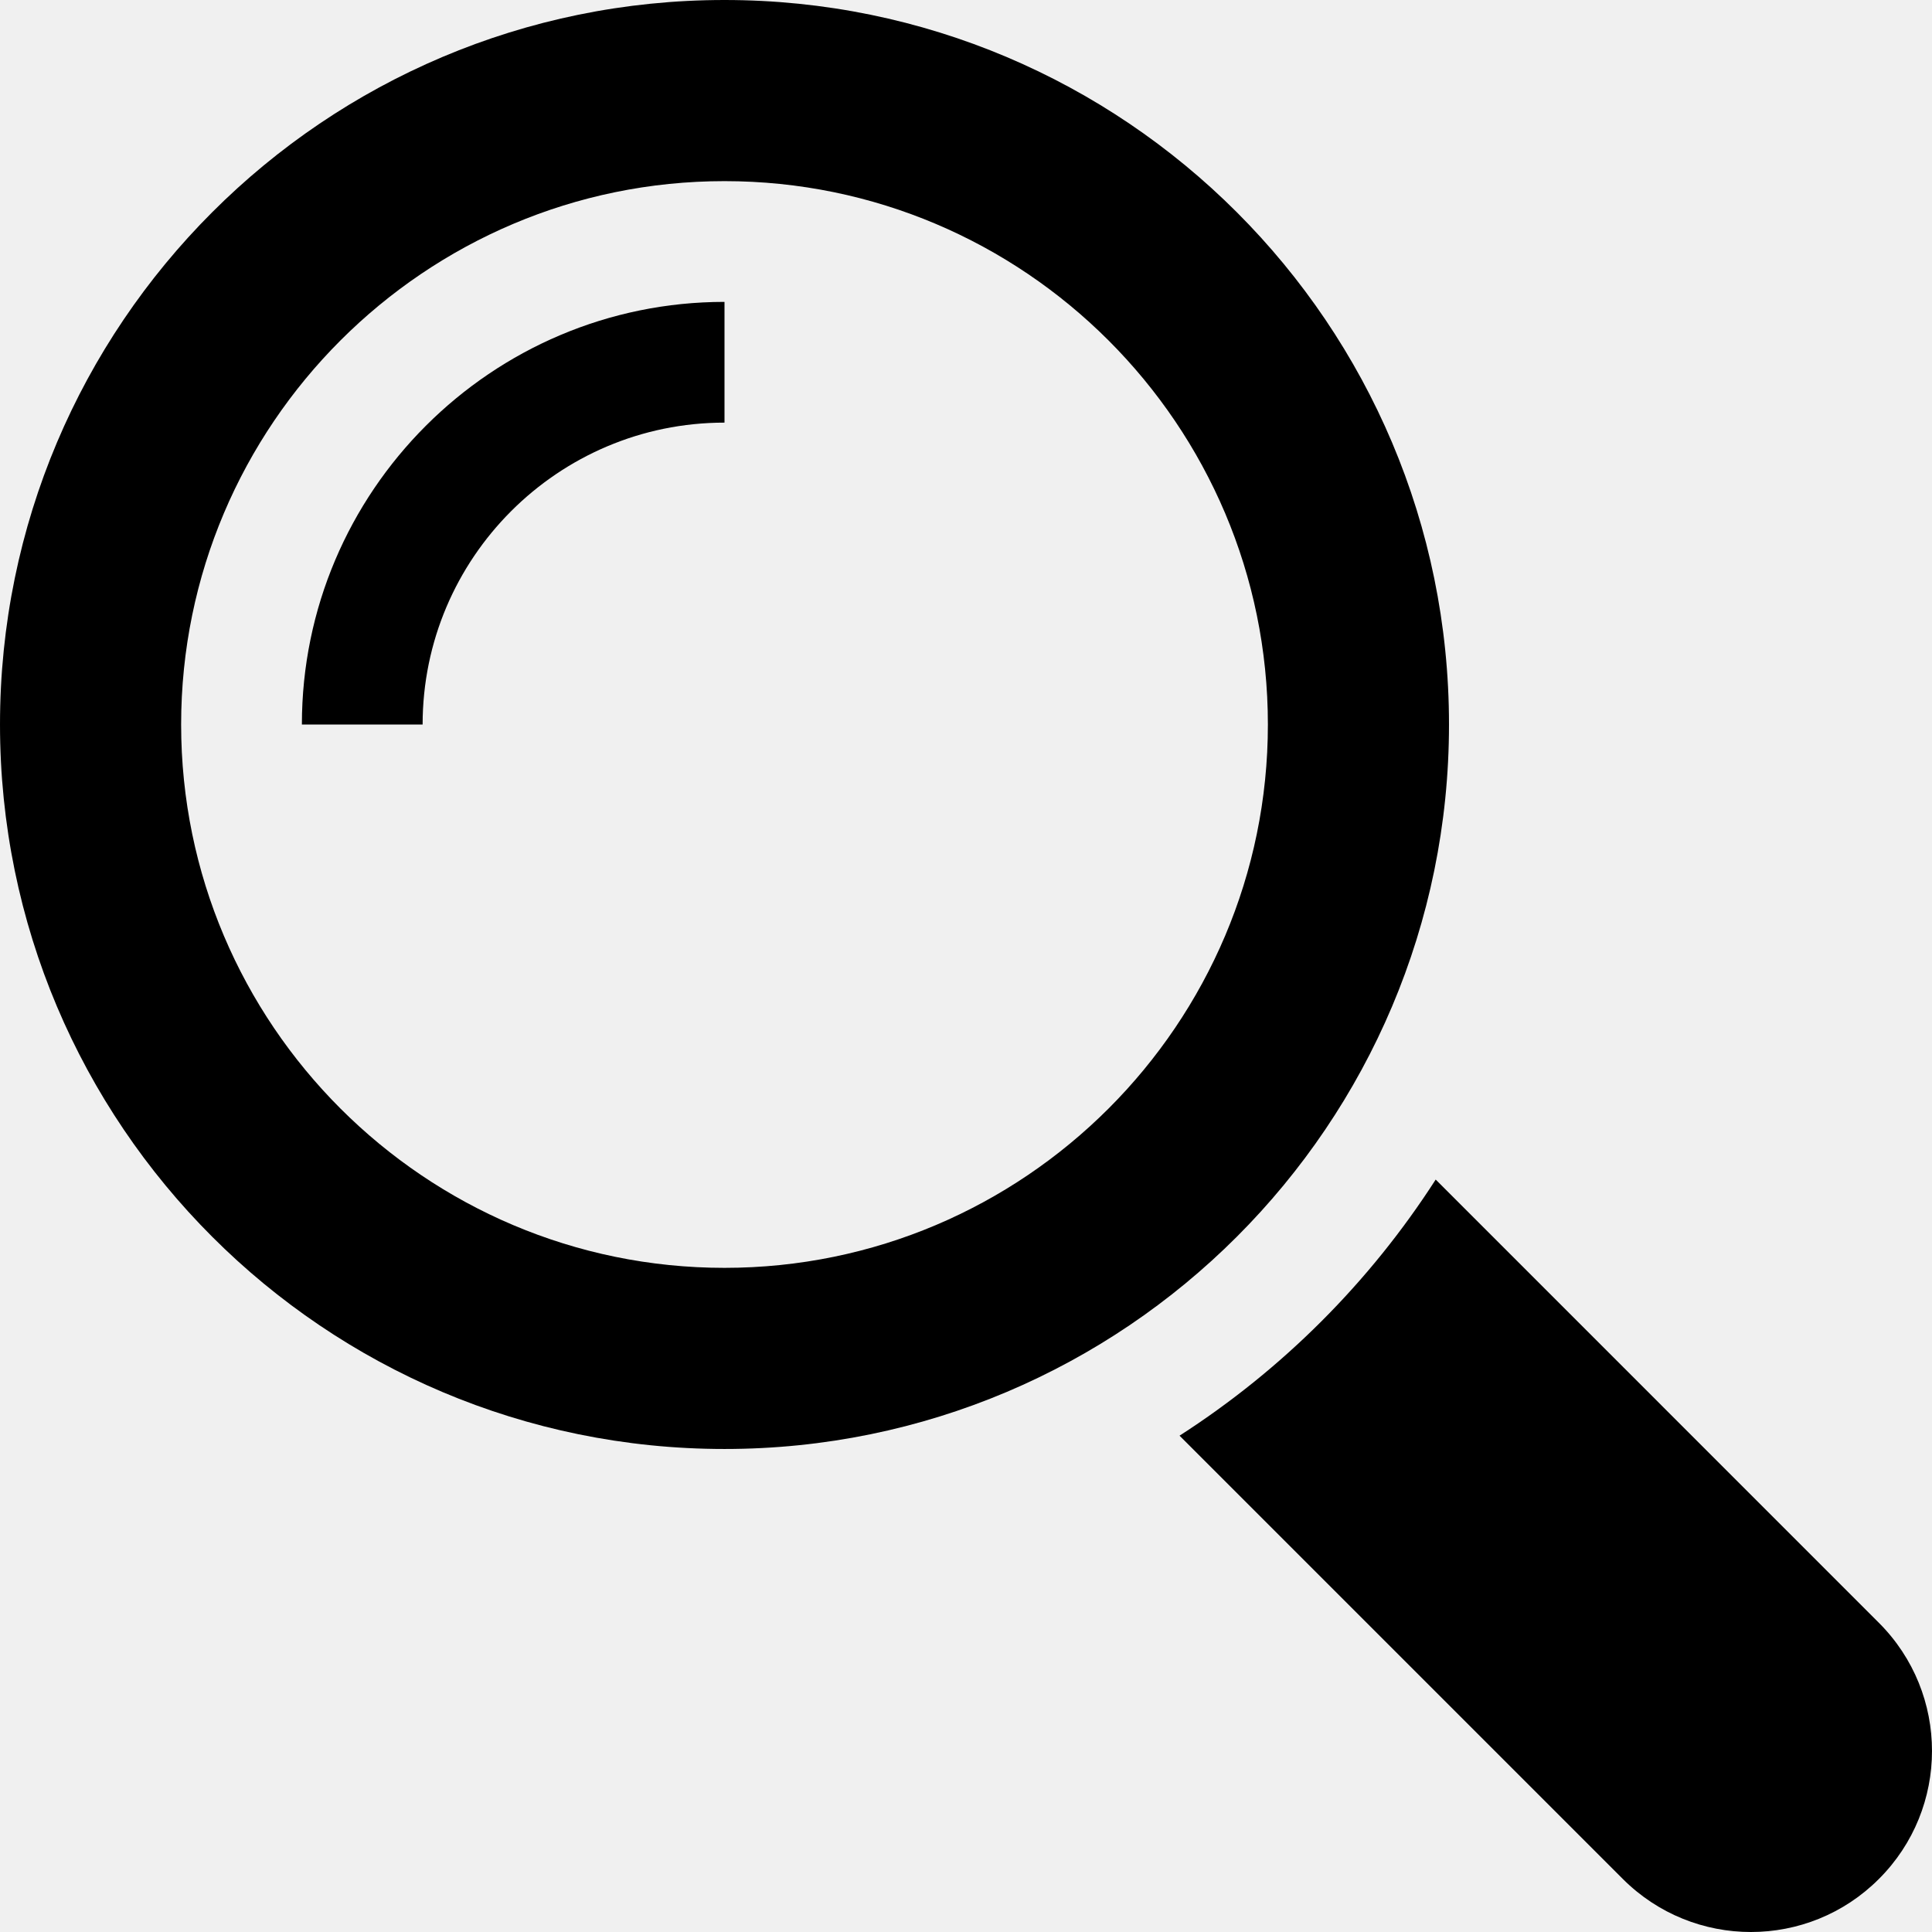
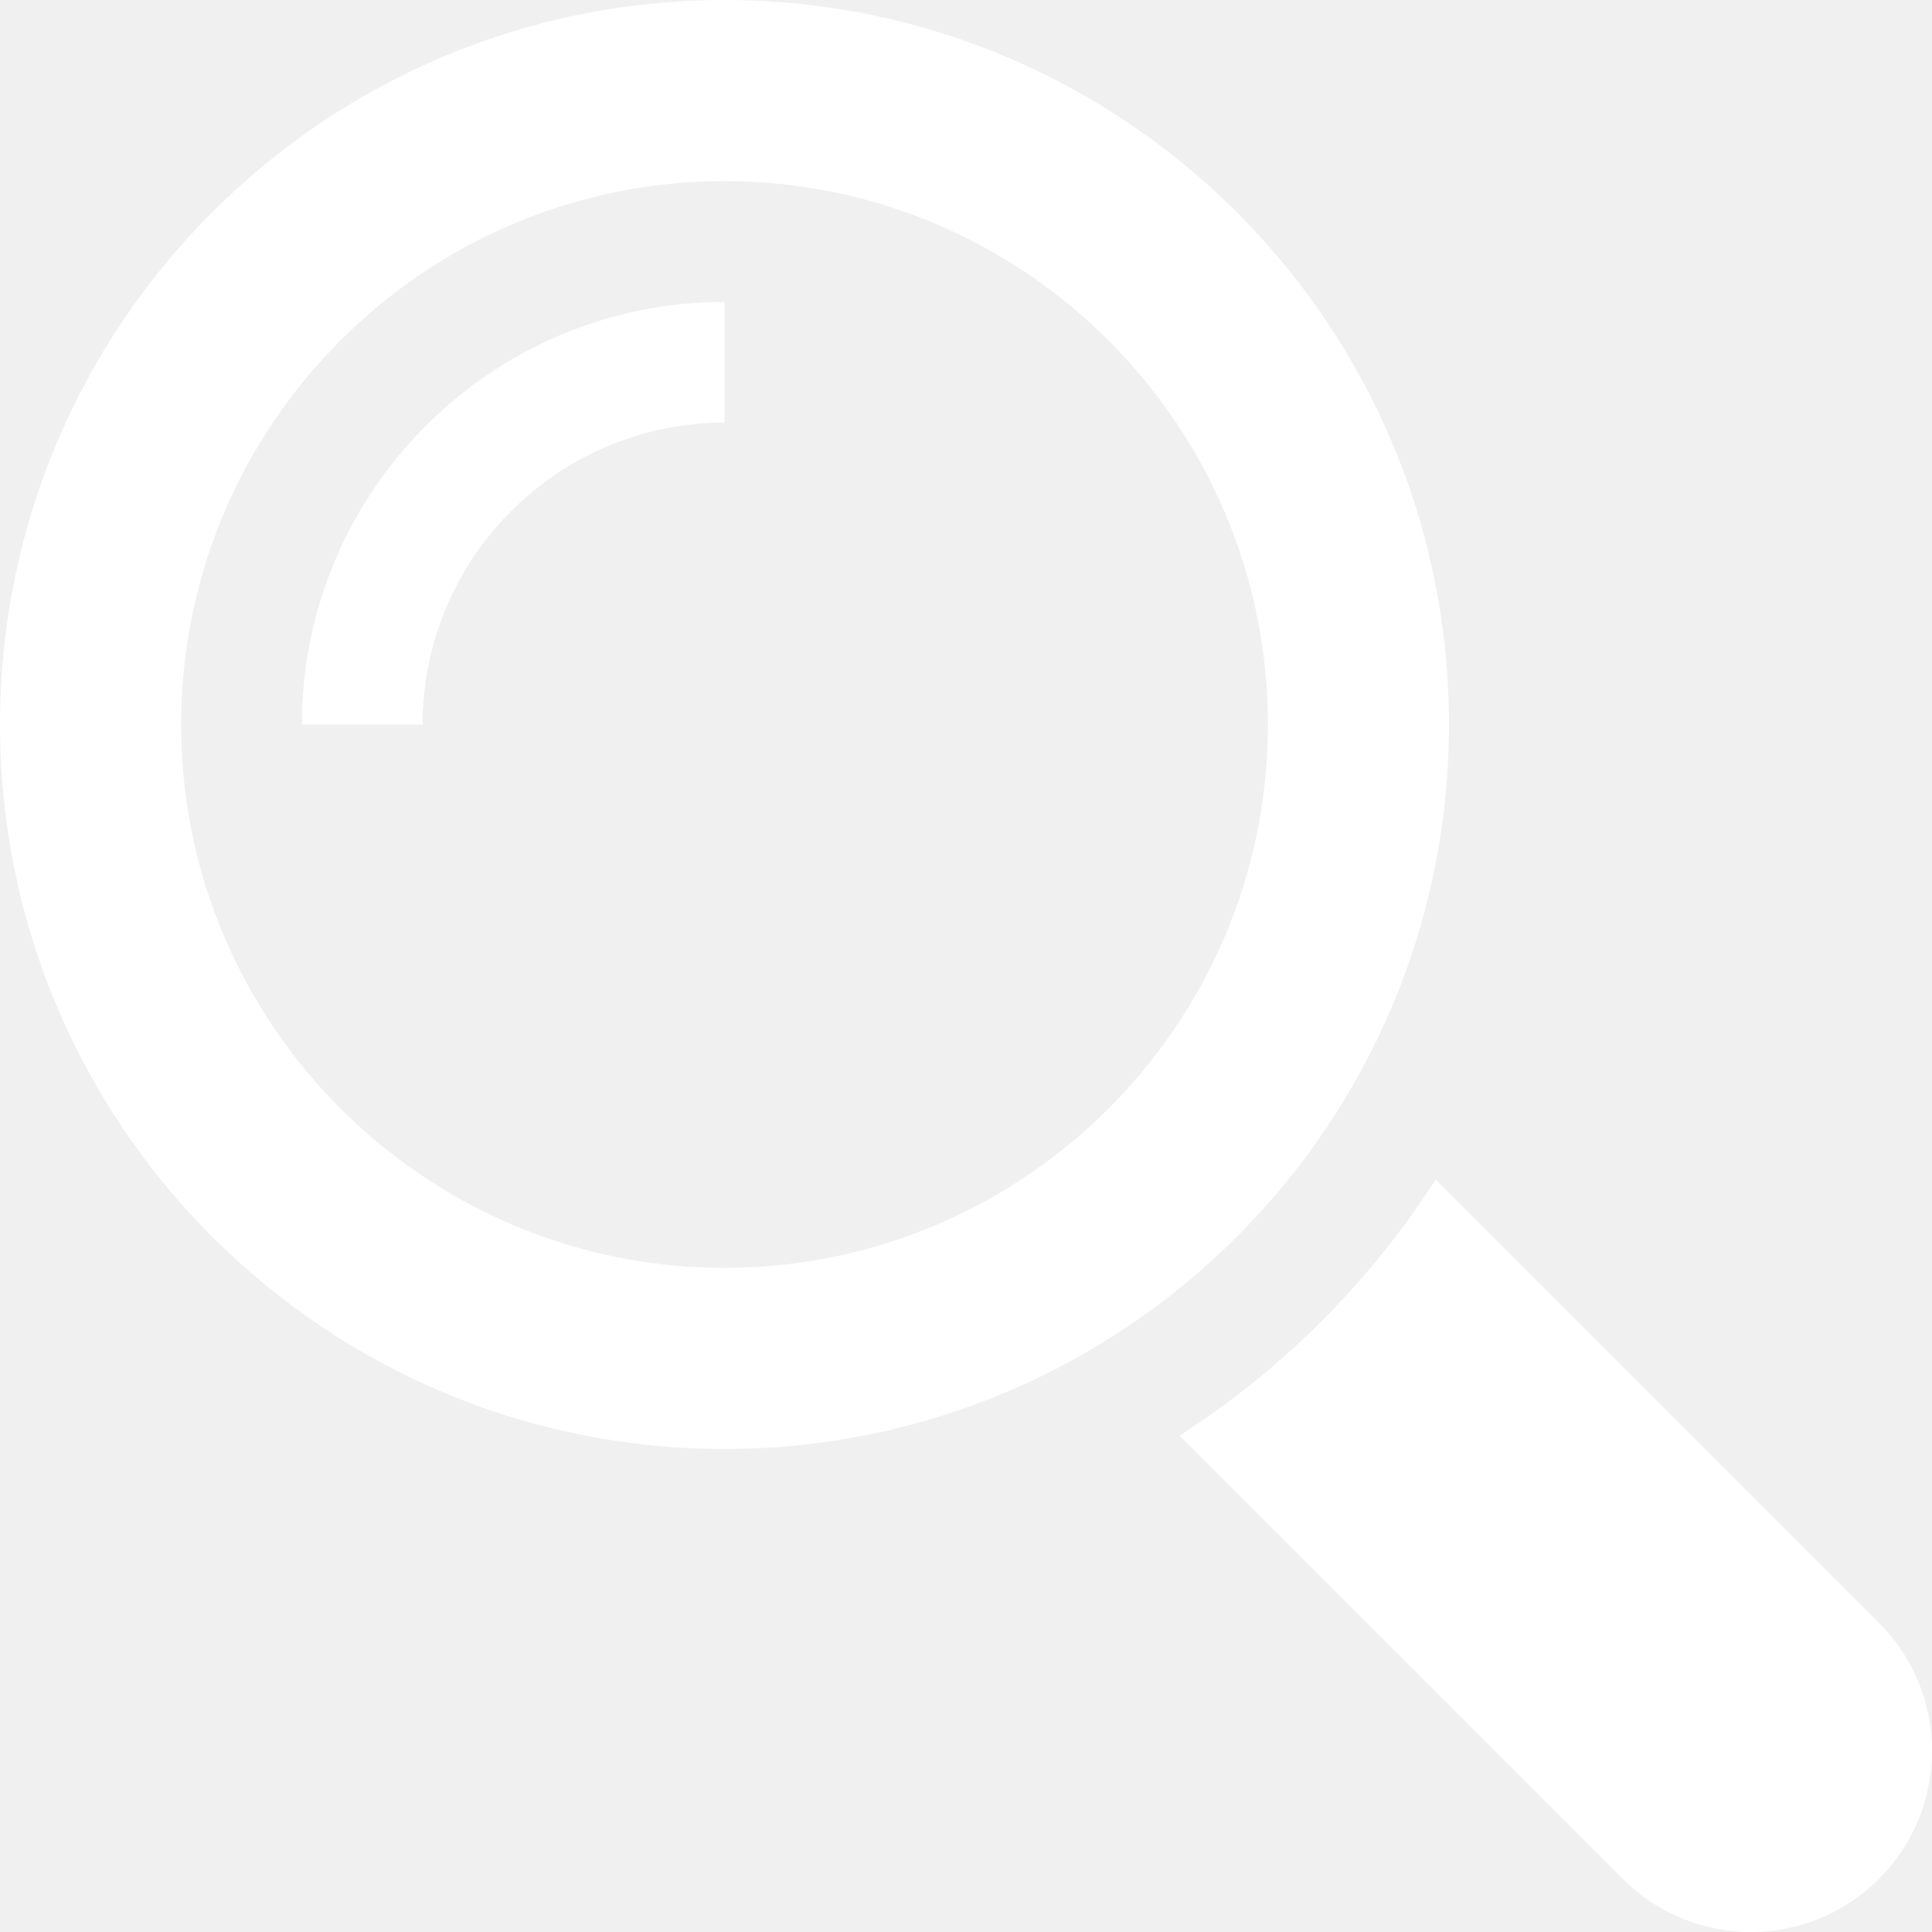
- <svg xmlns="http://www.w3.org/2000/svg" version="1.1" id="Capa_1" x="0px" y="0px" width="485.213px" height="485.213px" viewBox="0 0 485.213 485.213" style="enable-background:new 0 0 485.213 485.213;" xml:space="preserve">
+ <svg xmlns="http://www.w3.org/2000/svg" version="1.1" id="Capa_1" x="0px" y="0px" width="512px" height="512px" viewBox="0 0 485.213 485.213" style="enable-background:new 0 0 485.213 485.213;" xml:space="preserve">
  <g>
    <g>
-       <path d="M471.882,407.567L360.567,296.243c-16.586,25.795-38.536,47.734-64.331,64.321l111.324,111.324    c17.772,17.768,46.587,17.768,64.321,0C489.654,454.149,489.654,425.334,471.882,407.567z" />
-       <path d="M363.909,181.955C363.909,81.473,282.44,0,181.956,0C81.474,0,0.001,81.473,0.001,181.955s81.473,181.951,181.955,181.951    C282.44,363.906,363.909,282.437,363.909,181.955z M181.956,318.416c-75.252,0-136.465-61.208-136.465-136.46    c0-75.252,61.213-136.465,136.465-136.465c75.25,0,136.468,61.213,136.468,136.465    C318.424,257.208,257.206,318.416,181.956,318.416z" />
-       <path d="M75.817,181.955h30.322c0-41.803,34.014-75.814,75.816-75.814V75.816C123.438,75.816,75.817,123.437,75.817,181.955z" />
+       <path d="M471.882,407.567L360.567,296.243c-16.586,25.795-38.536,47.734-64.331,64.321l111.324,111.324    c17.772,17.768,46.587,17.768,64.321,0C489.654,454.149,489.654,425.334,471.882,407.567z" fill="#FFFFFF" />
+       <path d="M363.909,181.955C363.909,81.473,282.44,0,181.956,0C81.474,0,0.001,81.473,0.001,181.955s81.473,181.951,181.955,181.951    C282.44,363.906,363.909,282.437,363.909,181.955z M181.956,318.416c-75.252,0-136.465-61.208-136.465-136.46    c0-75.252,61.213-136.465,136.465-136.465c75.25,0,136.468,61.213,136.468,136.465    C318.424,257.208,257.206,318.416,181.956,318.416z" fill="#FFFFFF" />
+       <path d="M75.817,181.955h30.322c0-41.803,34.014-75.814,75.816-75.814V75.816C123.438,75.816,75.817,123.437,75.817,181.955z" fill="#FFFFFF" />
    </g>
  </g>
  <g>
</g>
  <g>
</g>
  <g>
</g>
  <g>
</g>
  <g>
</g>
  <g>
</g>
  <g>
</g>
  <g>
</g>
  <g>
</g>
  <g>
</g>
  <g>
</g>
  <g>
</g>
  <g>
</g>
  <g>
</g>
  <g>
</g>
</svg>
